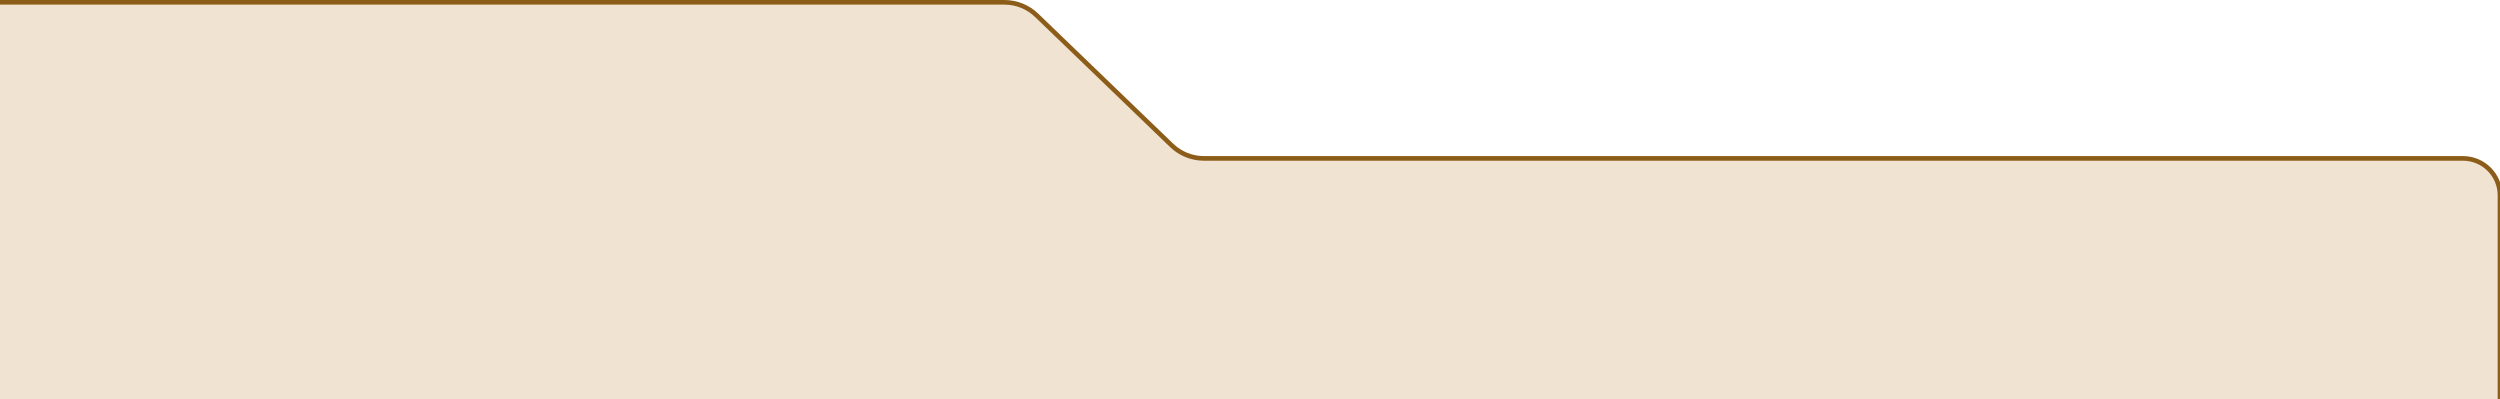
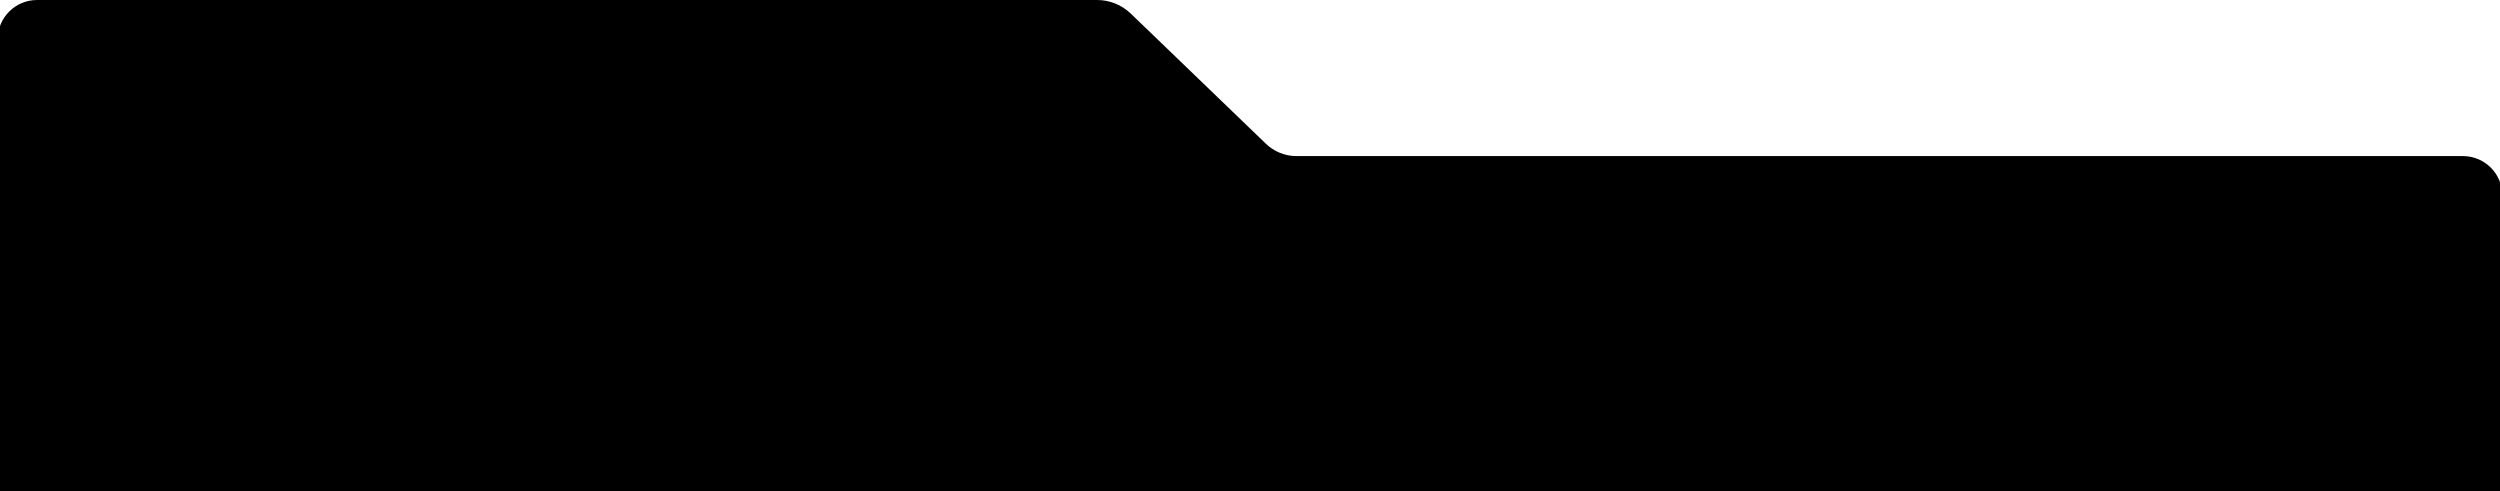
- <svg xmlns="http://www.w3.org/2000/svg" width="540" height="86" viewBox="0 0 540 86" fill="none">
-   <path opacity="0.9" d="M216.967 0.5L-12 0.5C-16.418 0.5 -20 4.082 -20 8.5L-20 118.5L540 118.5L540 42.214C540 37.796 536.418 34.214 532 34.214L260.033 34.214C257.446 34.214 254.959 33.211 253.095 31.416L223.905 3.298C222.041 1.503 219.555 0.5 216.967 0.5Z" fill="#AA6400" fill-opacity="0.2" stroke="#804B00" />
+ <svg xmlns="http://www.w3.org/2000/svg" width="540" height="106" viewBox="0 0 540 106" fill="none">
+   <path d="M236.967 0.5L8 0.5C3.582 0.5 0 4.082 0 8.5L0 118.5L540 118.5L540 42.214C540 37.796 536.418 34.214 532 34.214L280.033 34.214C277.446 34.214 274.959 33.211 273.095 31.416L243.905 3.298C242.041 1.503 239.555 0.5 236.967 0.5Z" fill="currentColor" stroke="currentColor" />
</svg>
